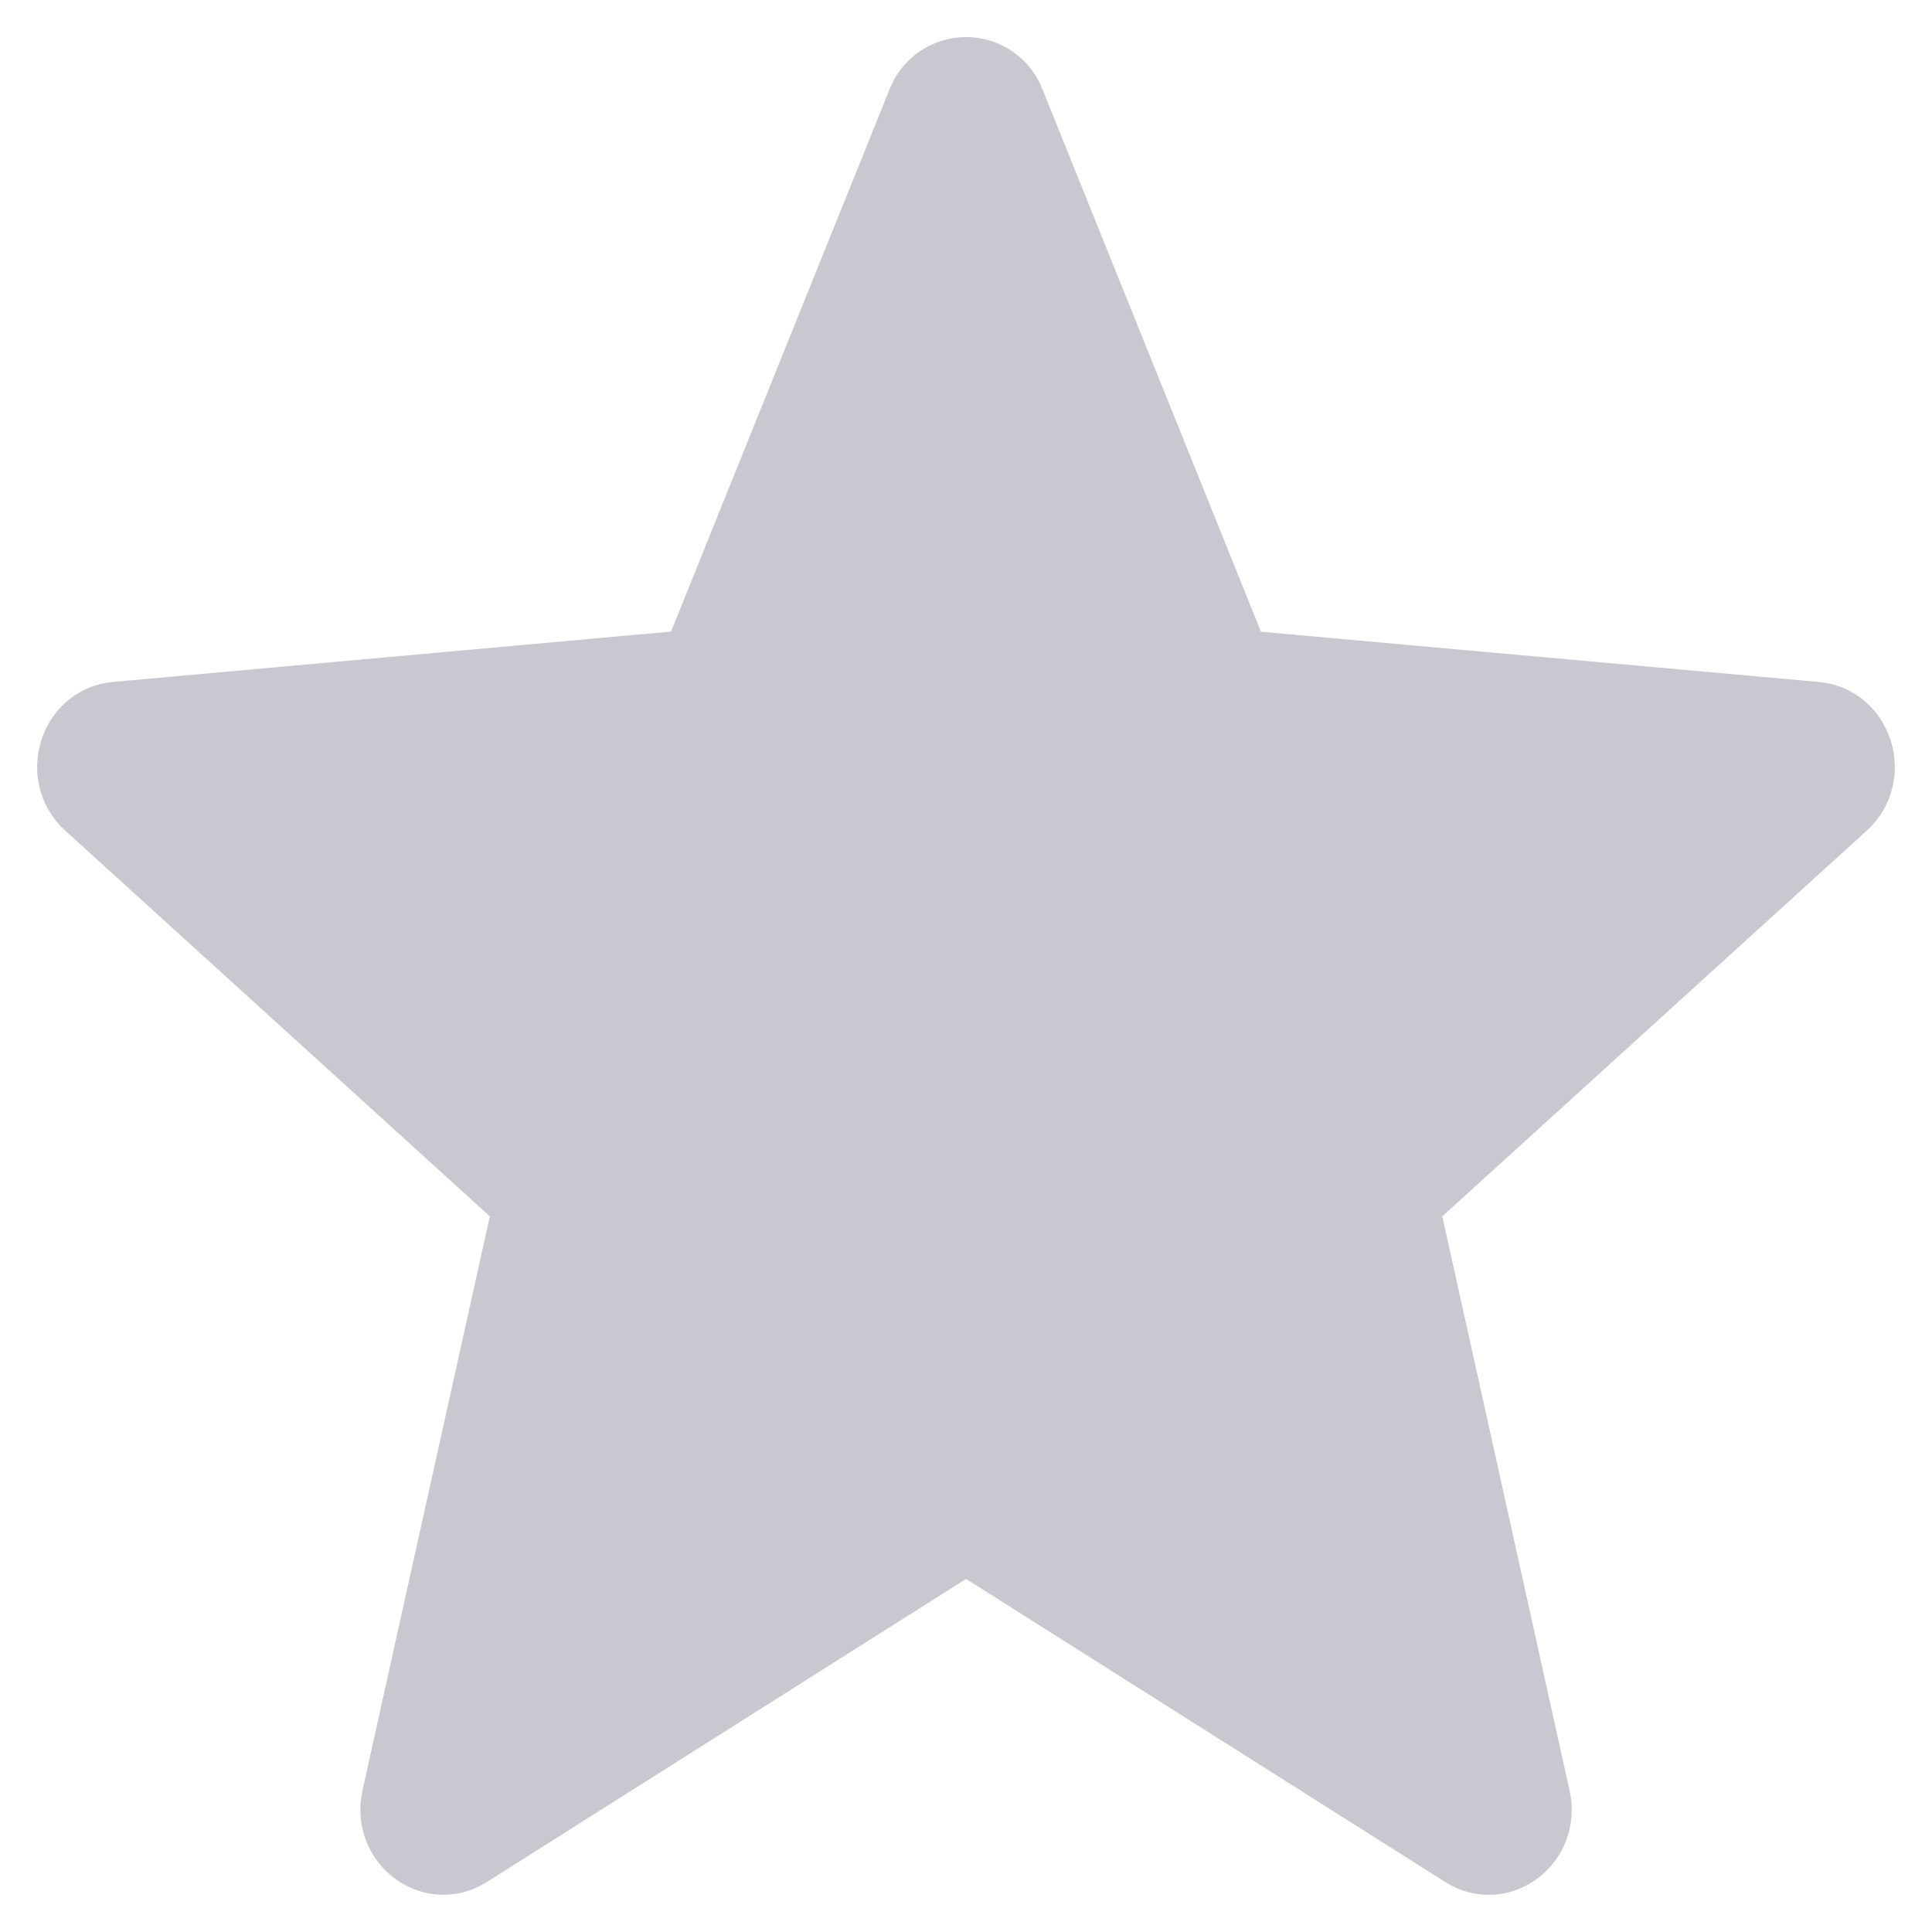
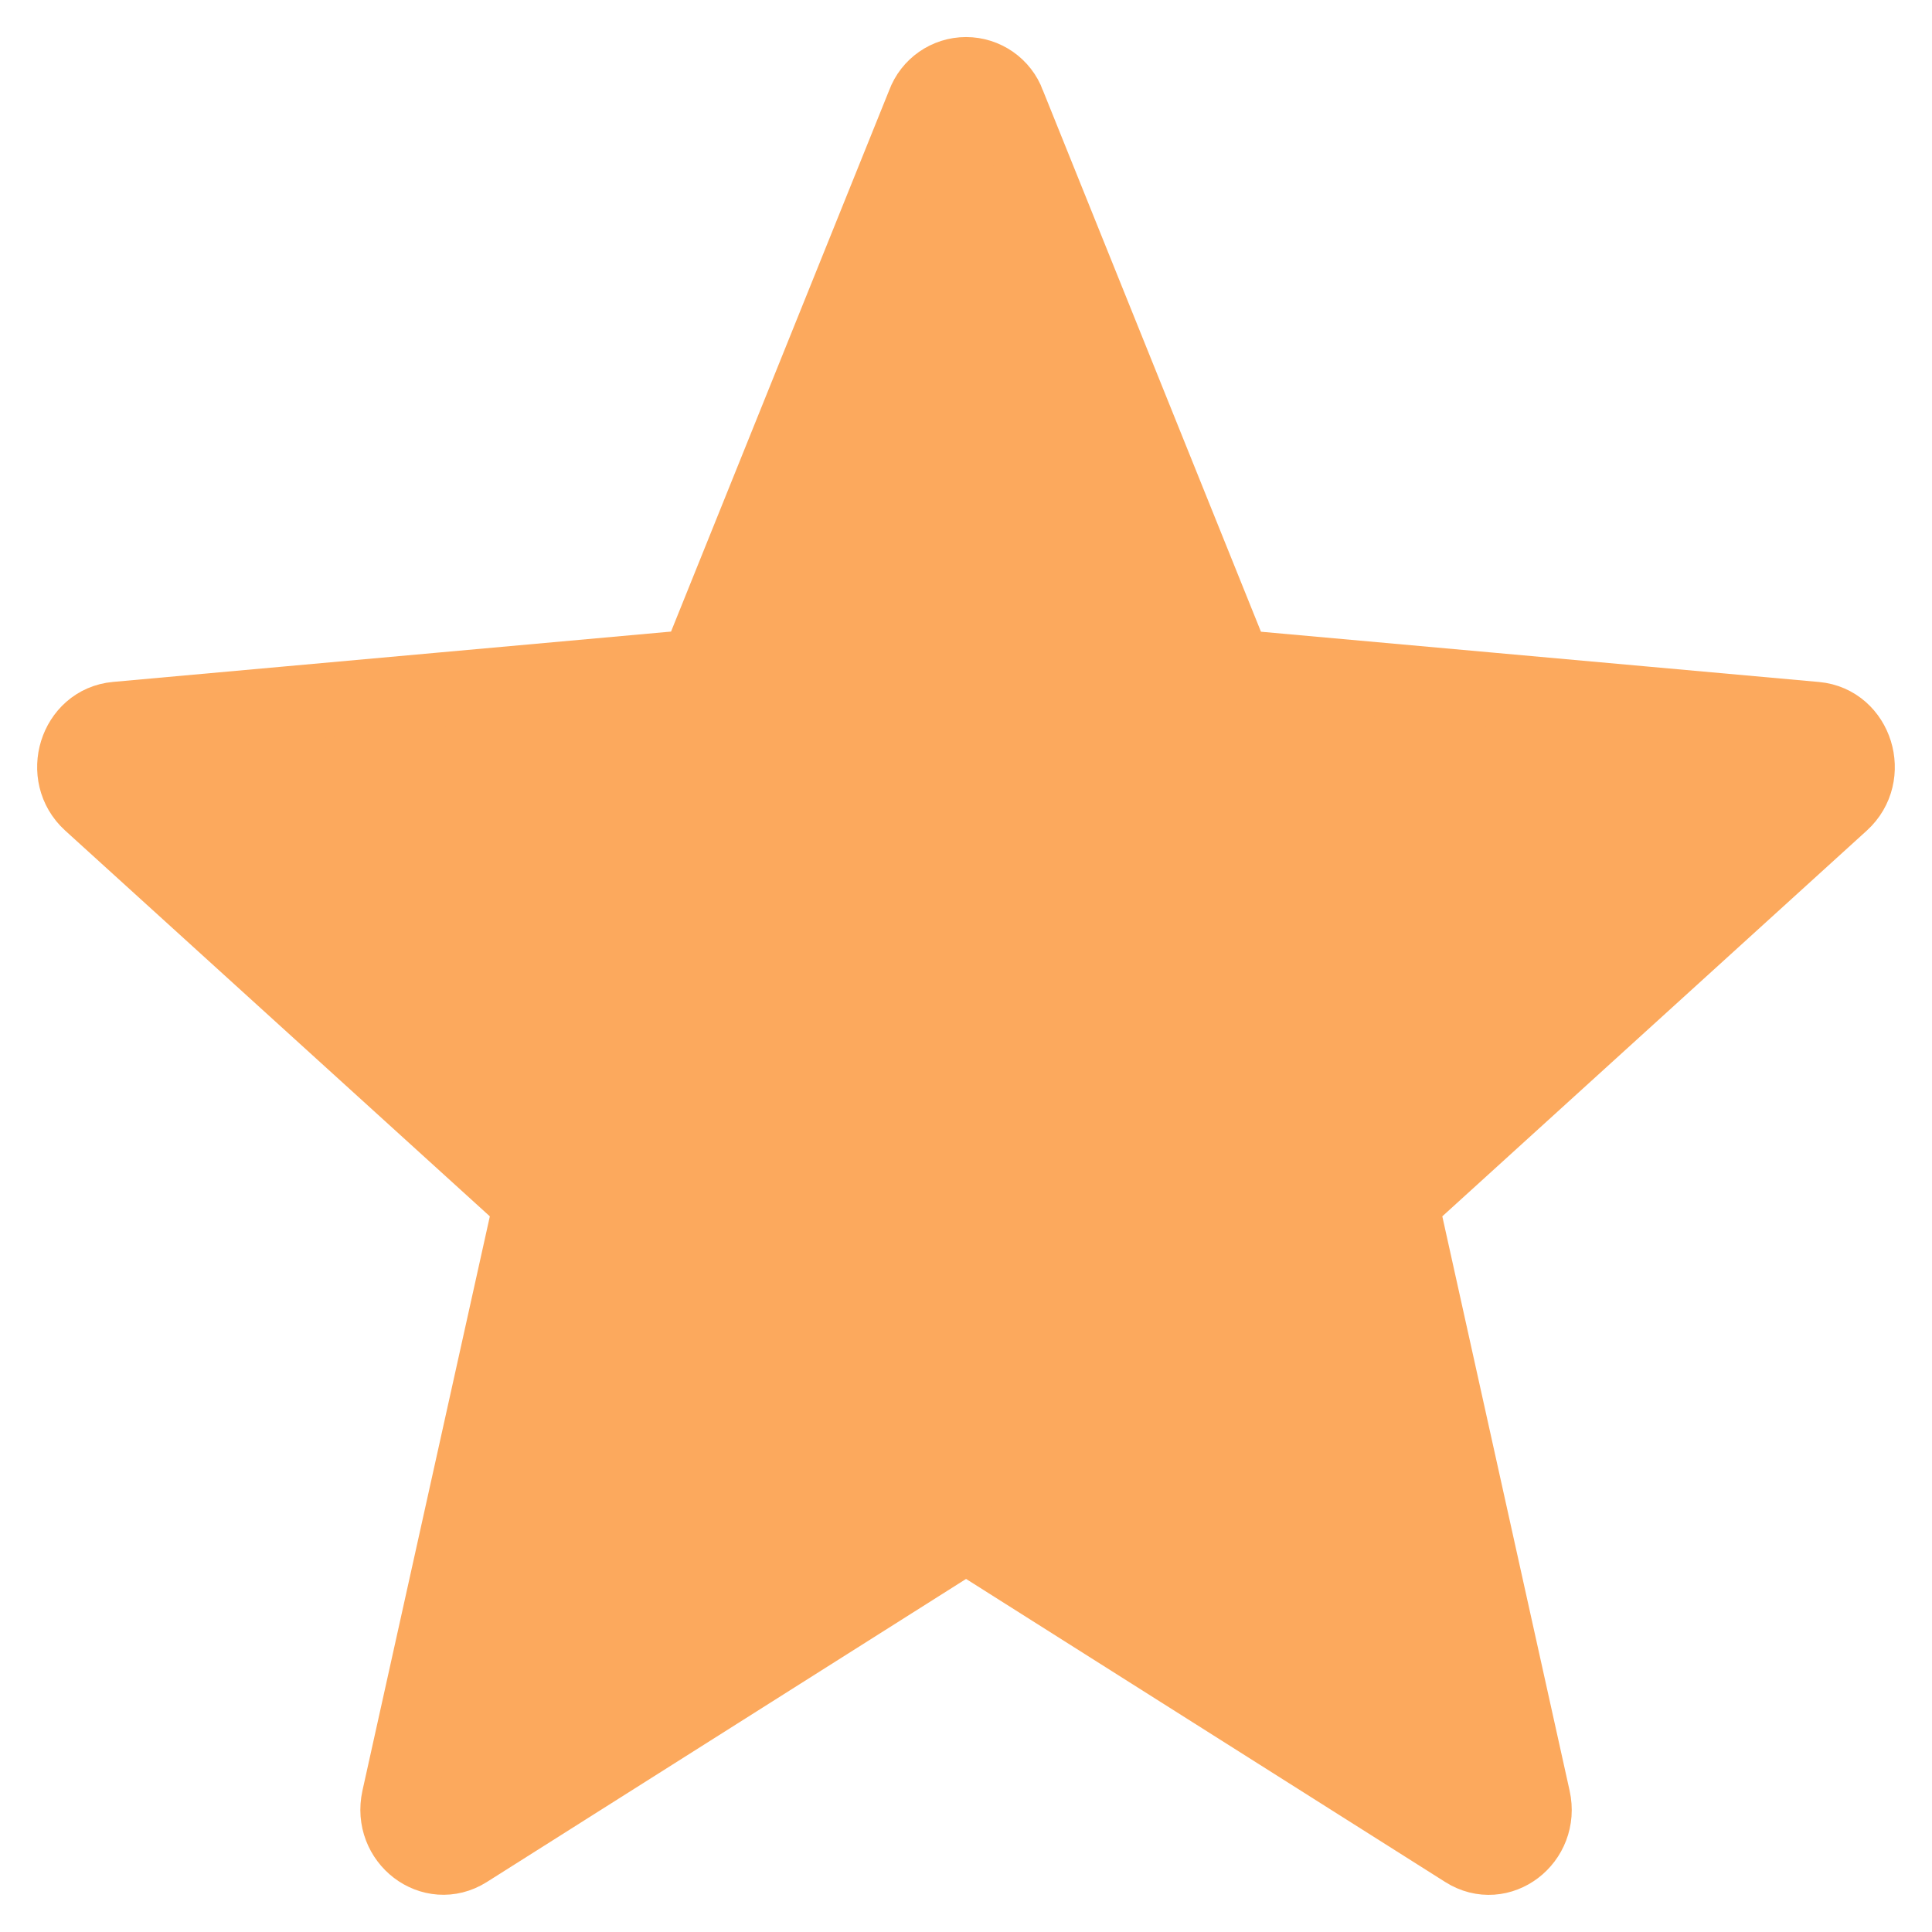
- <svg xmlns="http://www.w3.org/2000/svg" width="26" height="26" fill="#C8C8D1">
-   <path clip-rule="evenodd" d="m13.568 1.395 3.052 7.577 7.816.704c.542.05.762.758.35 1.132l-5.927 5.386 1.776 8.012c.123.557-.452.995-.918.699l-6.716-4.248-6.717 4.248c-.467.294-1.04-.144-.918-.7l1.777-8.011-5.93-5.387c-.411-.374-.192-1.083.352-1.132L9.38 8.97l3.053-7.576a.605.605 0 0 1 1.135 0Z" stroke="#C8C8D1" />
+ <svg xmlns="http://www.w3.org/2000/svg" width="26" height="26" fill="#FCA95D">
+   <path clip-rule="evenodd" d="m13.568 1.395 3.052 7.577 7.816.704c.542.05.762.758.35 1.132l-5.927 5.386 1.776 8.012c.123.557-.452.995-.918.699l-6.716-4.248-6.717 4.248c-.467.294-1.04-.144-.918-.7l1.777-8.011-5.93-5.387c-.411-.374-.192-1.083.352-1.132L9.38 8.97l3.053-7.576a.605.605 0 0 1 1.135 0Z" stroke="#FCA95D" />
</svg>
